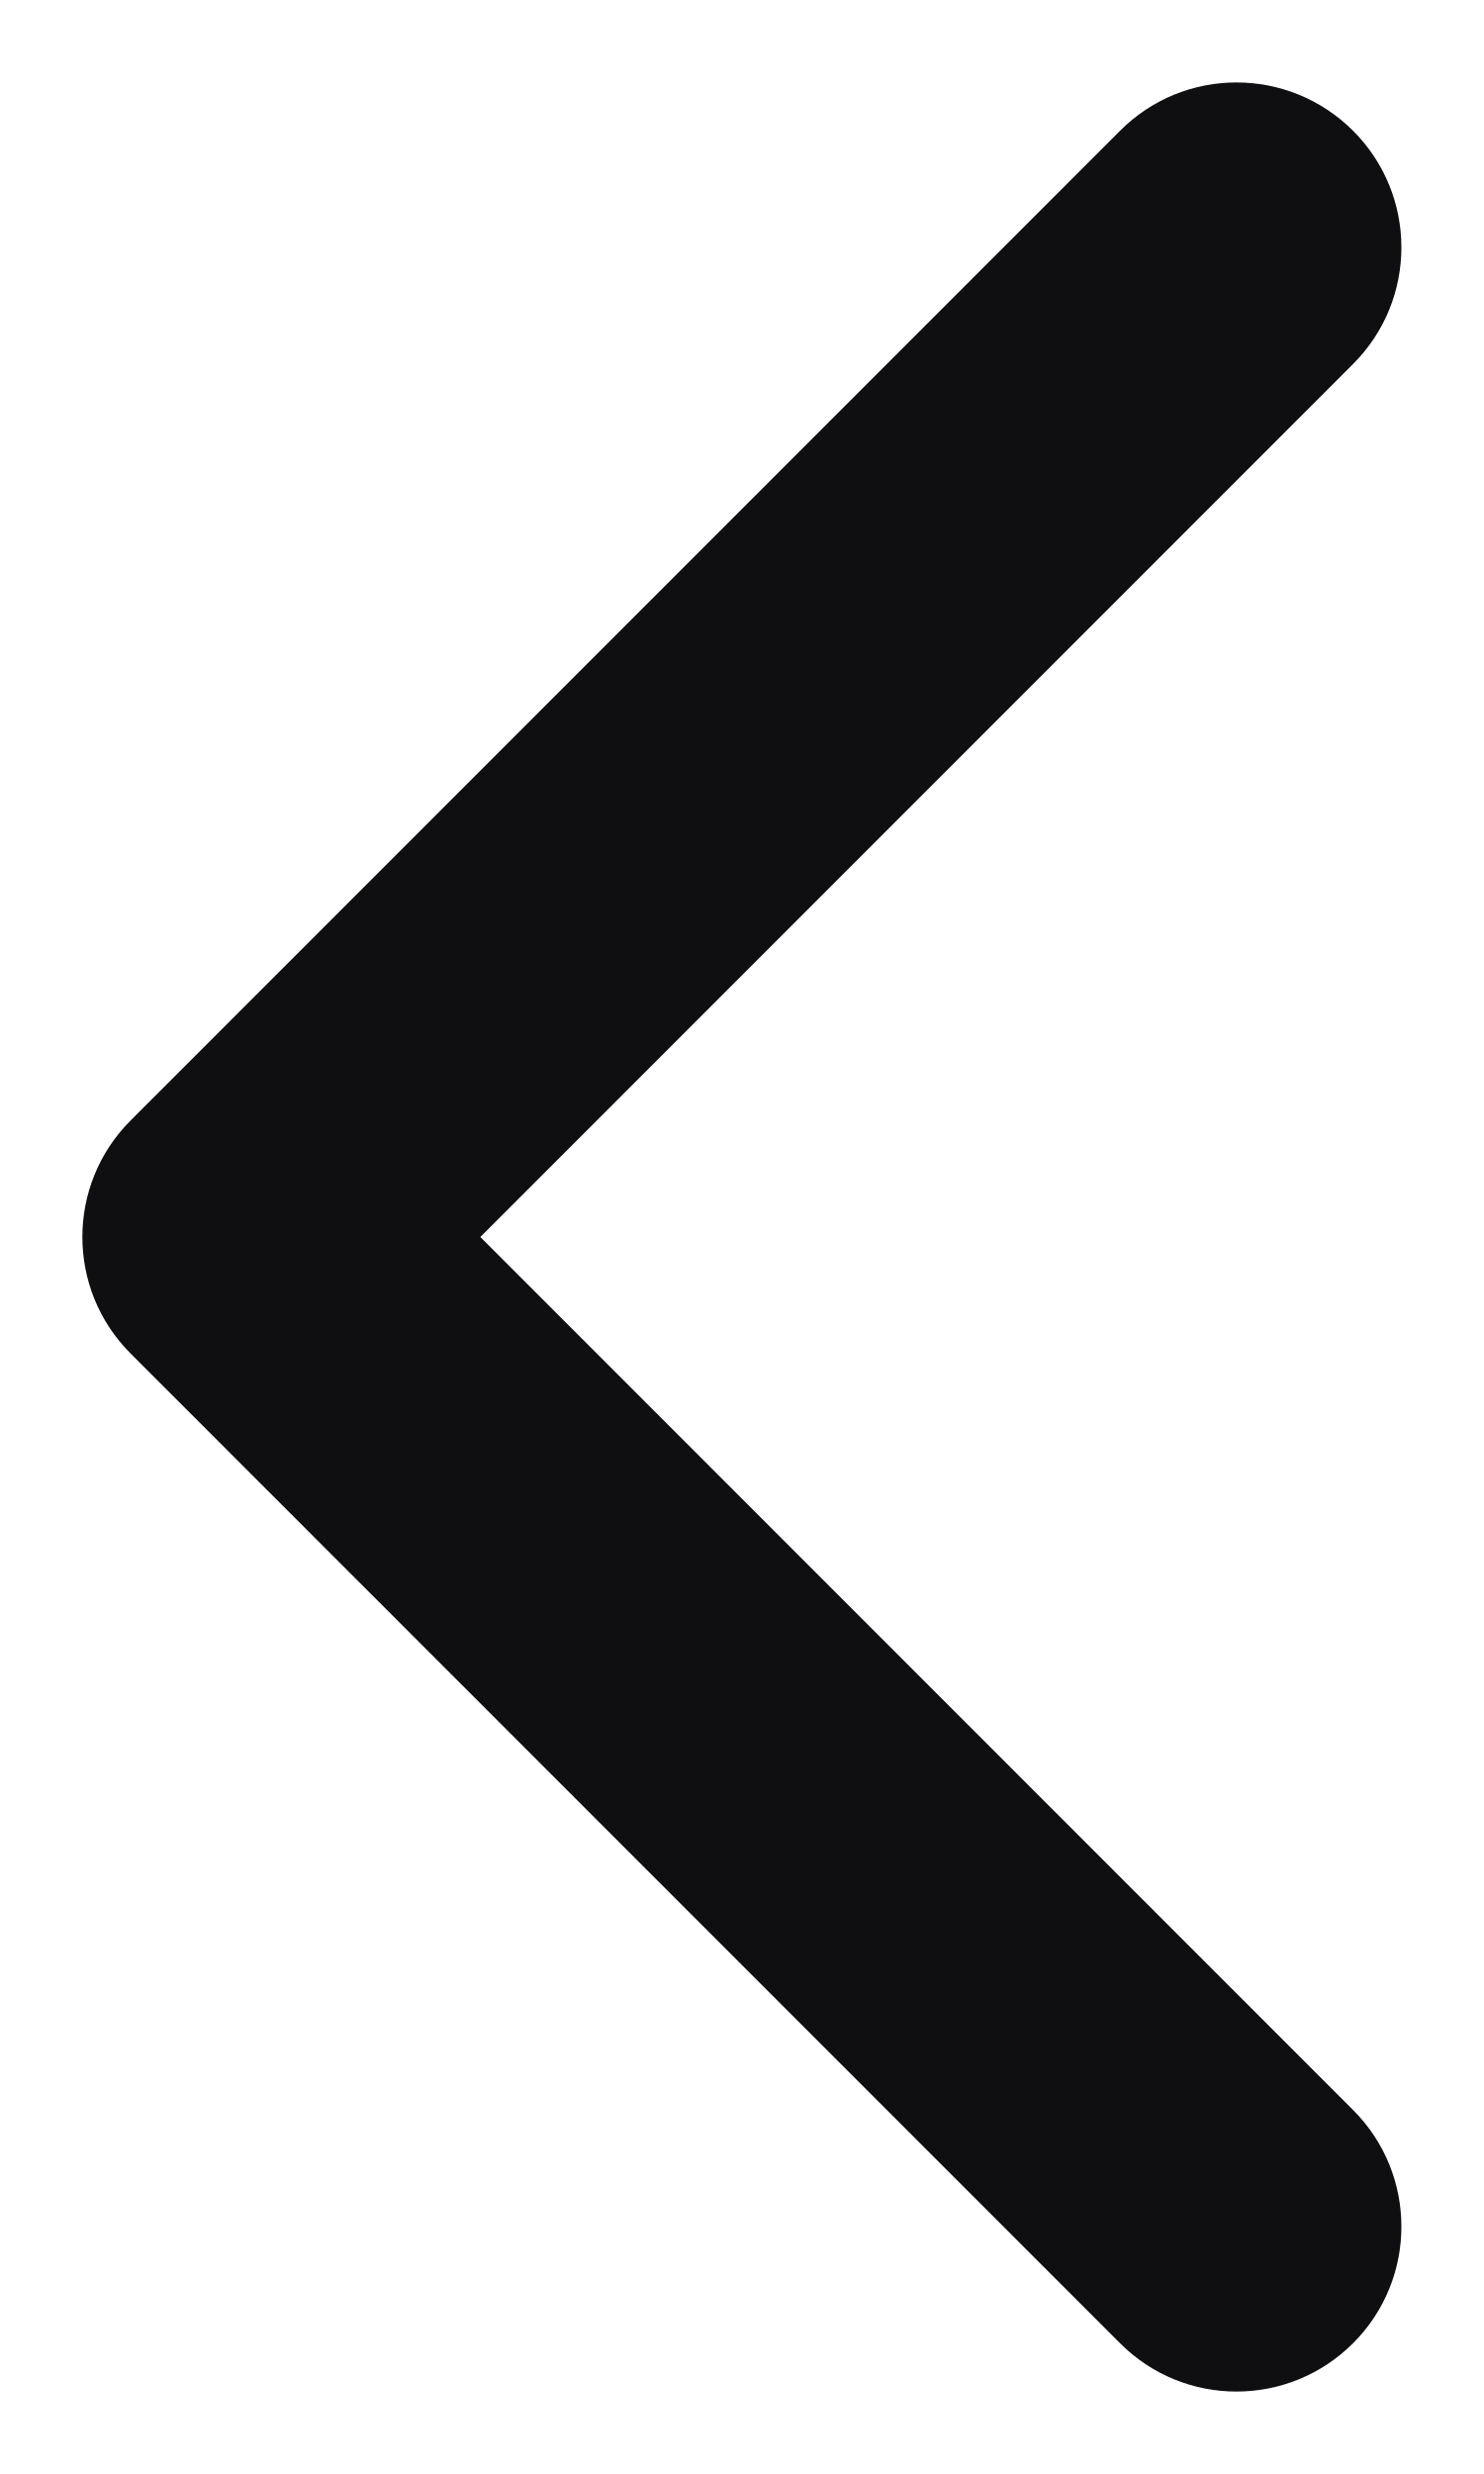
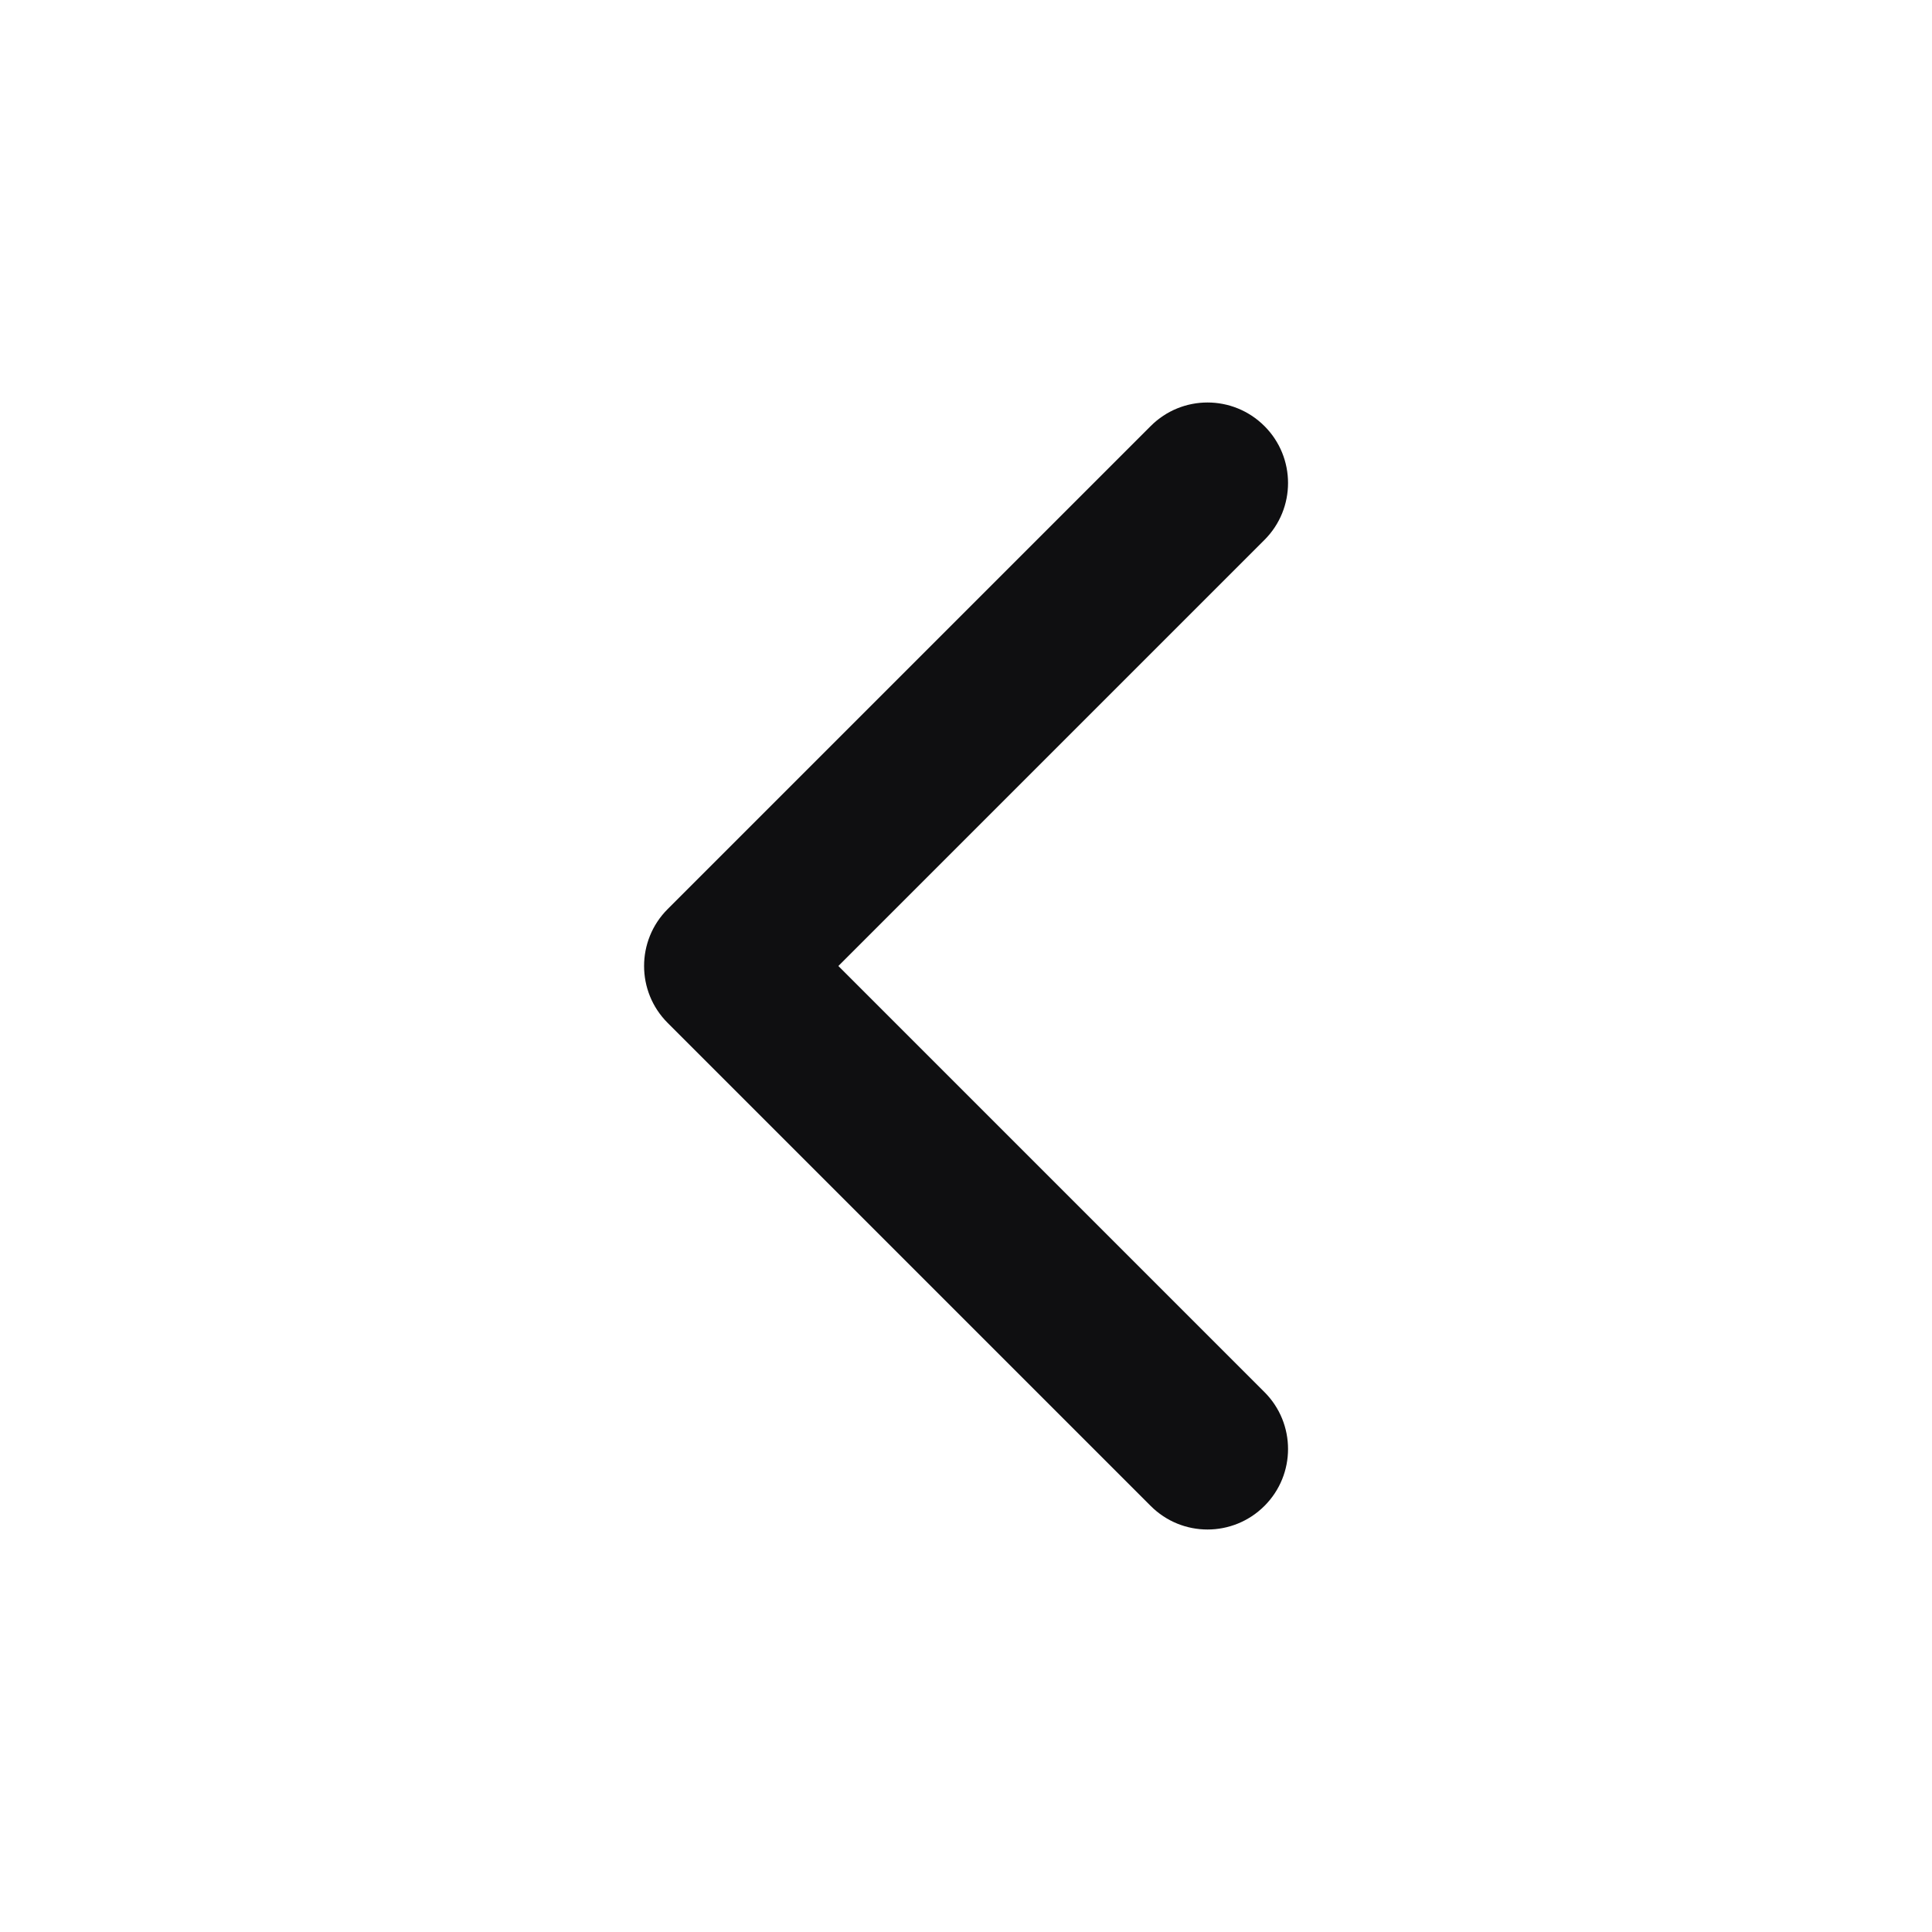
- <svg xmlns="http://www.w3.org/2000/svg" width="6" height="10" viewBox="0 0 6 10" fill="none">
-   <path fill-rule="evenodd" clip-rule="evenodd" d="M5.471 0.529C5.21 0.268 4.788 0.268 4.528 0.529L0.528 4.529C0.268 4.789 0.268 5.211 0.528 5.471L4.528 9.471C4.788 9.732 5.21 9.732 5.471 9.471C5.731 9.211 5.731 8.789 5.471 8.529L1.942 5L5.471 1.471C5.731 1.211 5.731 0.789 5.471 0.529Z" fill="#0F0F11" />
+ <svg xmlns="http://www.w3.org/2000/svg" width="16" height="16" viewBox="0 0 16 16" fill="none">
+   <path fill-rule="evenodd" clip-rule="evenodd" d="M10.472 3.529C10.211 3.268 9.789 3.268 9.529 3.529L5.529 7.529C5.269 7.789 5.269 8.211 5.529 8.471L9.529 12.471C9.789 12.732 10.211 12.732 10.472 12.471C10.732 12.211 10.732 11.789 10.472 11.529L6.943 8L10.472 4.471C10.732 4.211 10.732 3.789 10.472 3.529Z" fill="#0F0F11" />
</svg>
